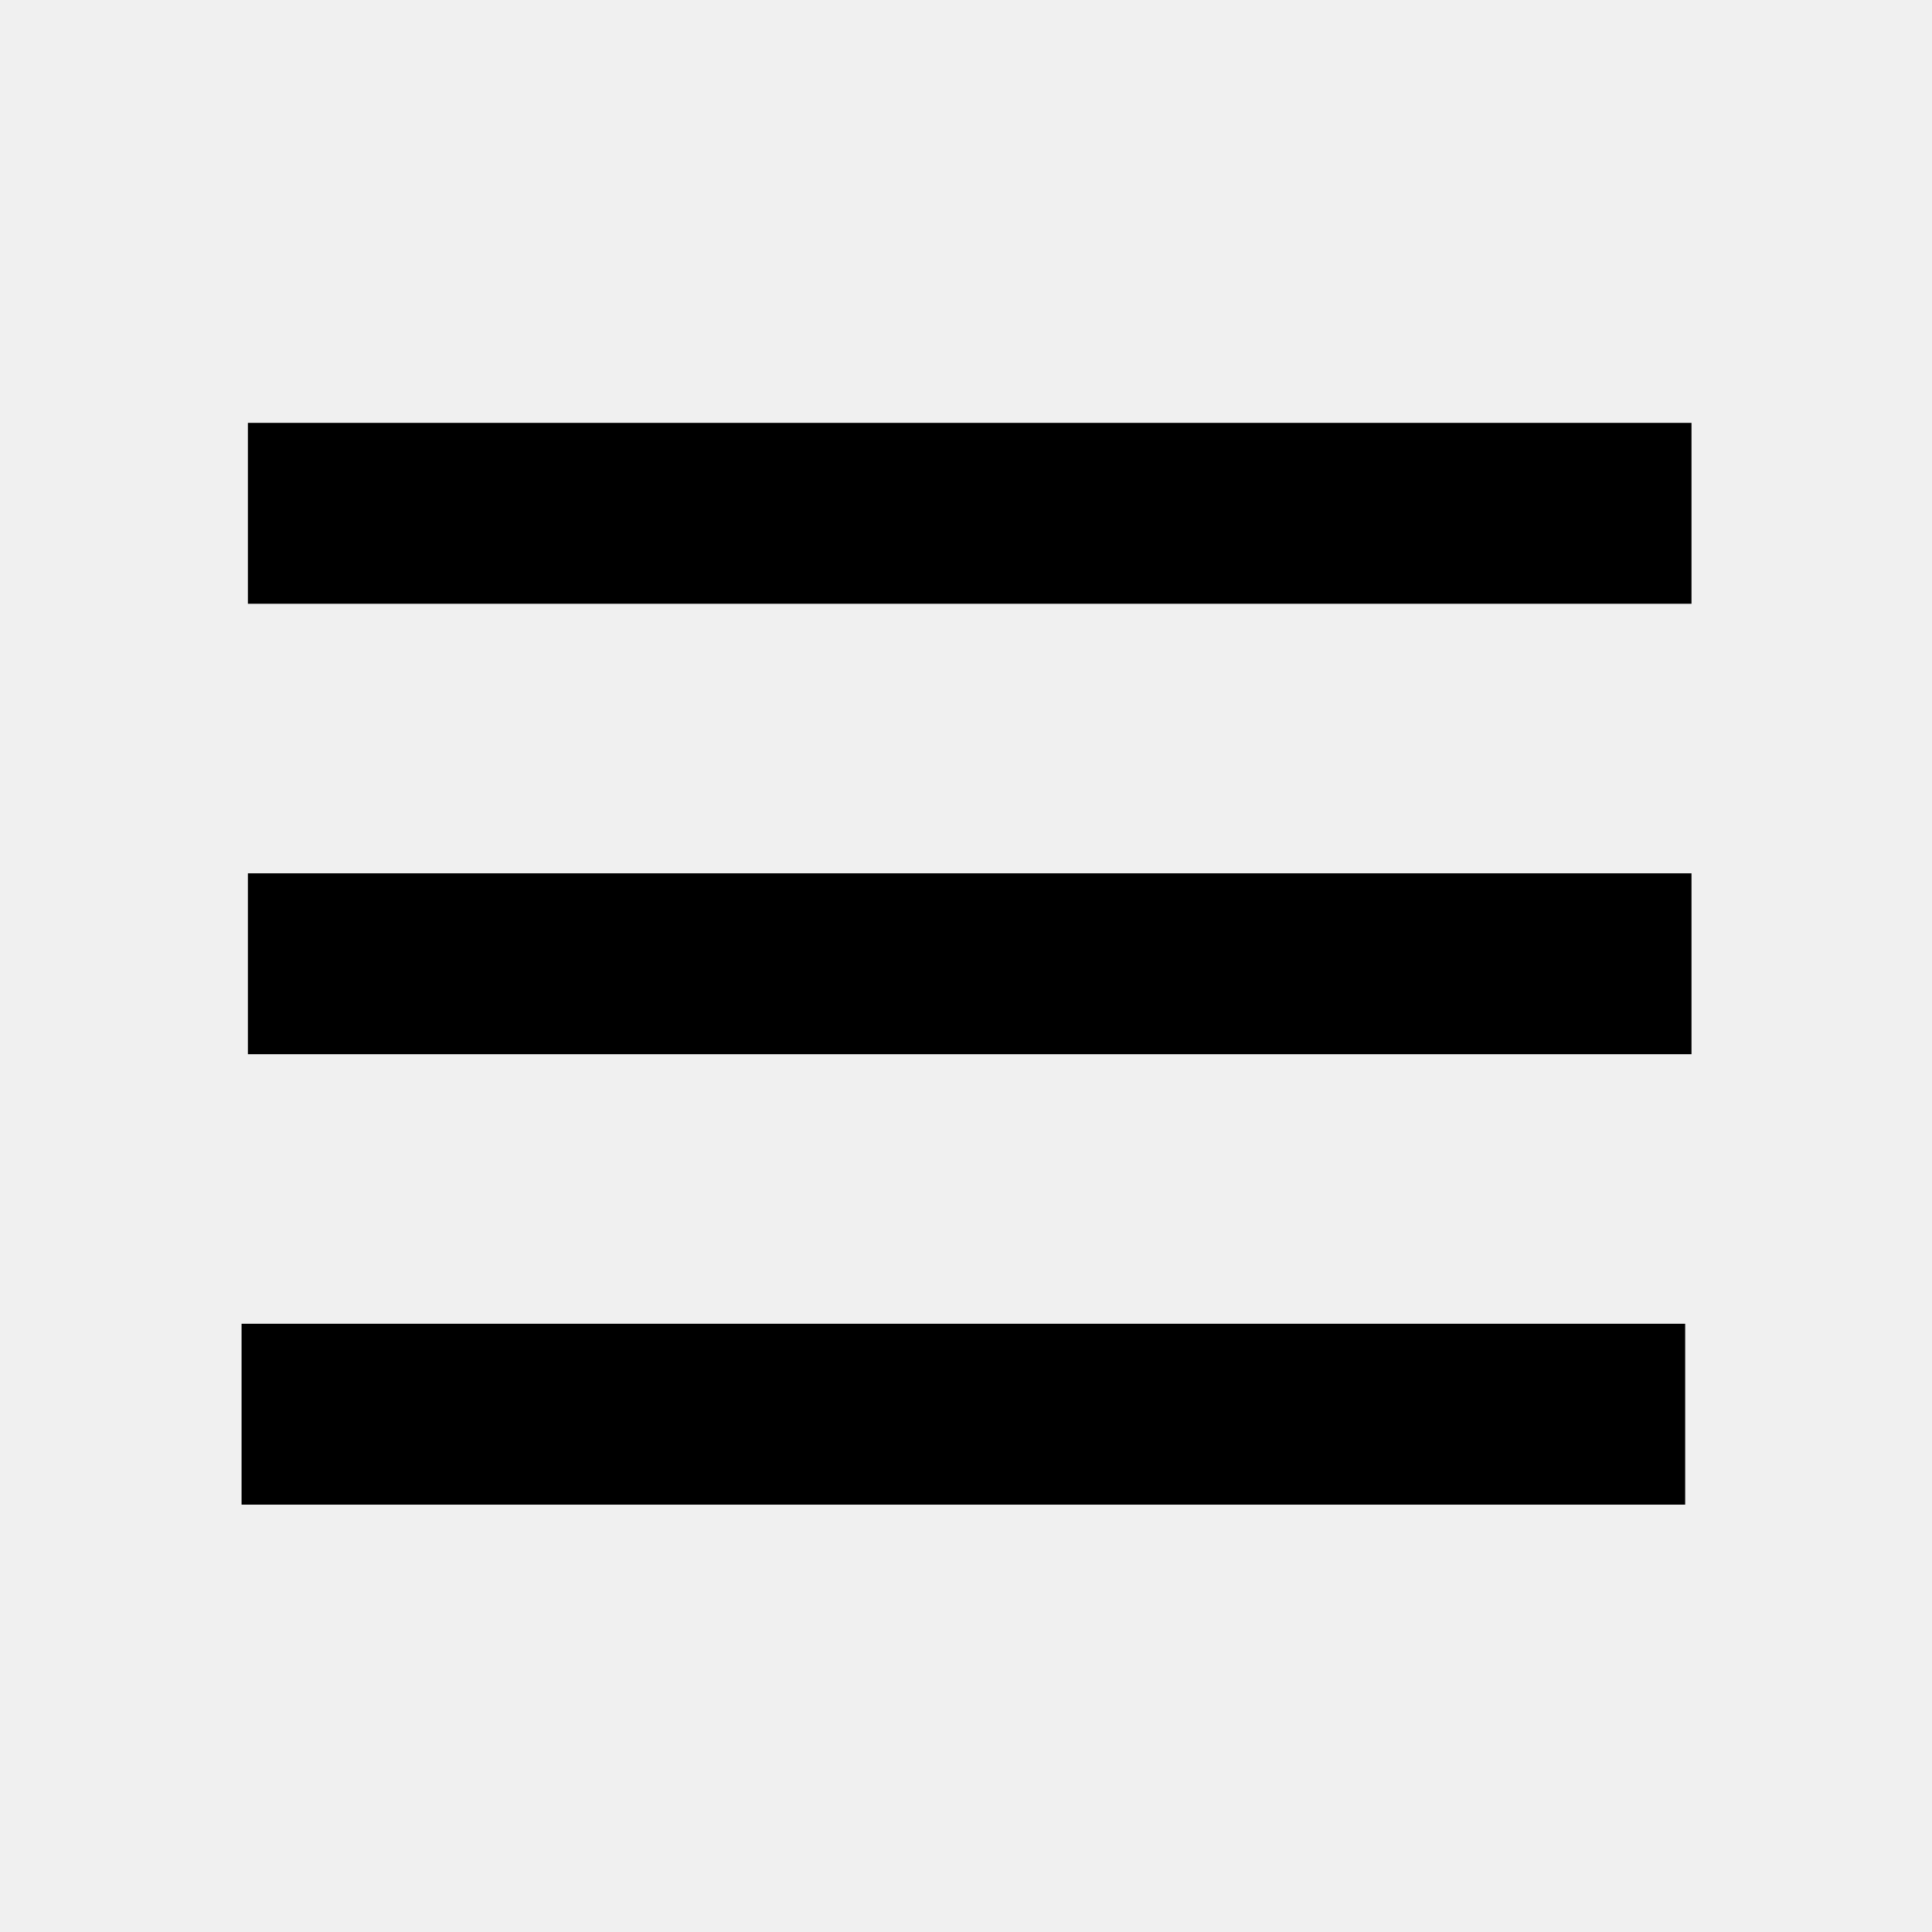
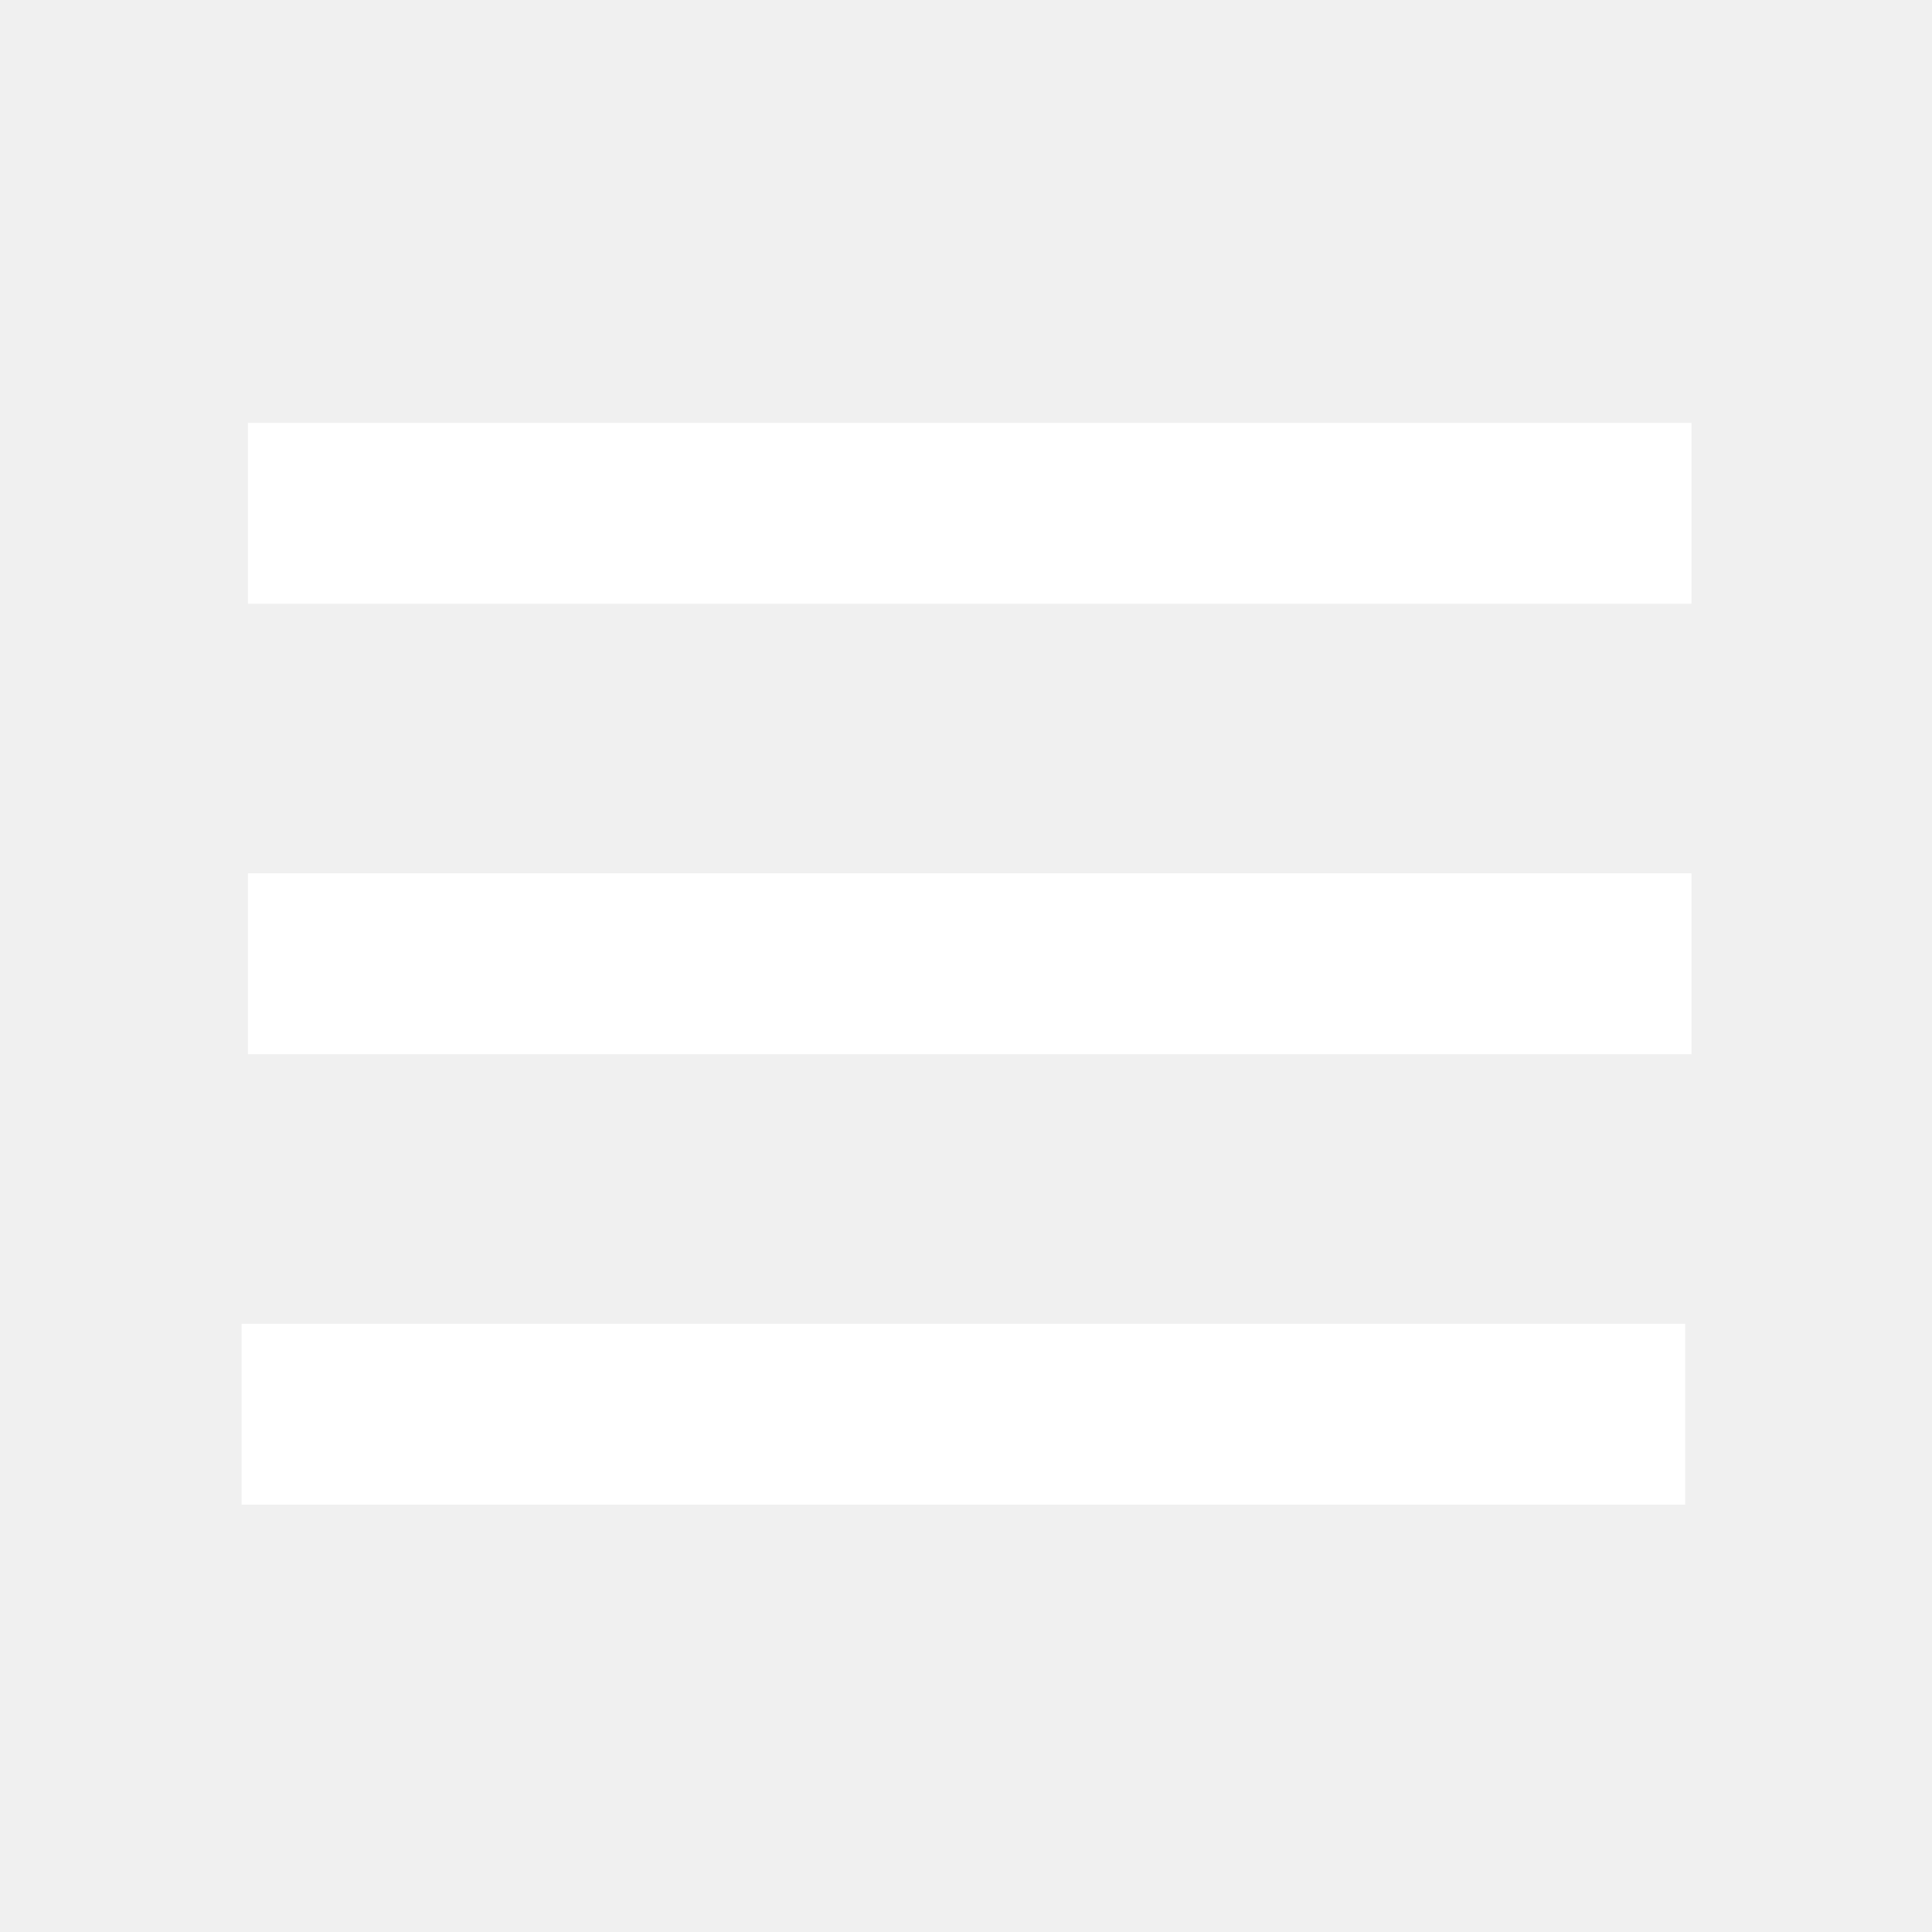
- <svg xmlns="http://www.w3.org/2000/svg" fill="#000000" width="800px" height="800px" viewBox="0 0 64 64" version="1.1" xml:space="preserve" style="fill-rule:evenodd;clip-rule:evenodd;stroke-linejoin:round;stroke-miterlimit:2;">
+ <svg xmlns="http://www.w3.org/2000/svg" fill="#FFFFFF" width="800px" height="800px" viewBox="0 0 64 64" version="1.1" xml:space="preserve" style="fill-rule:evenodd;clip-rule:evenodd;stroke-linejoin:round;stroke-miterlimit:2;">
  <g transform="matrix(1,0,0,1,-1024,-192)">
    <rect id="Icons" x="0" y="0" width="1280" height="800" style="fill:none;" />
    <g id="Icons1">
      <g id="Strike">
            </g>
      <g id="H1">
            </g>
      <g id="H2">
            </g>
      <g id="H3">
            </g>
      <g id="list-ul">
            </g>
      <g id="hamburger-1" transform="matrix(1.50868,0,0,1.01217,6.67804,191.698)">
        <g transform="matrix(0.149202,0,0,0.173437,664.206,42.142)">
          <rect x="103.288" y="8.535" width="212.447" height="34.133" style="fill-rule:nonzero;" />
        </g>
        <g transform="matrix(0.149202,0,0,0.173437,664.345,27.4)">
          <rect x="103.288" y="8.535" width="212.447" height="34.133" style="fill-rule:nonzero;" />
        </g>
        <g transform="matrix(0.149202,0,0,0.173437,664.345,12.658)">
          <rect x="103.288" y="8.535" width="212.447" height="34.133" style="fill-rule:nonzero;" />
        </g>
      </g>
      <g id="hamburger-2">
            </g>
      <g id="list-ol">
            </g>
      <g id="list-task">
            </g>
      <g id="trash">
            </g>
      <g id="vertical-menu">
            </g>
      <g id="horizontal-menu">
            </g>
      <g id="sidebar-2">
            </g>
      <g id="Pen">
            </g>
      <g id="Pen1">
            </g>
      <g id="clock">
            </g>
      <g id="external-link">
            </g>
      <g id="hr">
            </g>
      <g id="info">
            </g>
      <g id="warning">
            </g>
      <g id="plus-circle">
            </g>
      <g id="minus-circle">
            </g>
      <g id="vue">
            </g>
      <g id="cog">
            </g>
      <g id="logo">
            </g>
      <g id="radio-check">
            </g>
      <g id="eye-slash">
            </g>
      <g id="eye">
            </g>
      <g id="toggle-off">
            </g>
      <g id="shredder">
            </g>
      <g id="spinner--loading--dots-">
            </g>
      <g id="react">
            </g>
      <g id="check-selected">
            </g>
      <g id="turn-off">
            </g>
      <g id="code-block">
            </g>
      <g id="user">
            </g>
      <g id="coffee-bean">
            </g>
      <g transform="matrix(0.638317,0.368532,-0.368532,0.638317,785.021,-208.975)">
        <g id="coffee-beans">
          <g id="coffee-bean1">
                    </g>
        </g>
      </g>
      <g id="coffee-bean-filled">
            </g>
      <g transform="matrix(0.638317,0.368532,-0.368532,0.638317,913.062,-208.975)">
        <g id="coffee-beans-filled">
          <g id="coffee-bean2">
                    </g>
        </g>
      </g>
      <g id="clipboard">
            </g>
      <g transform="matrix(1,0,0,1,128.011,1.35415)">
        <g id="clipboard-paste">
                </g>
      </g>
      <g id="clipboard-copy">
            </g>
      <g id="Layer1">
            </g>
    </g>
  </g>
</svg>
